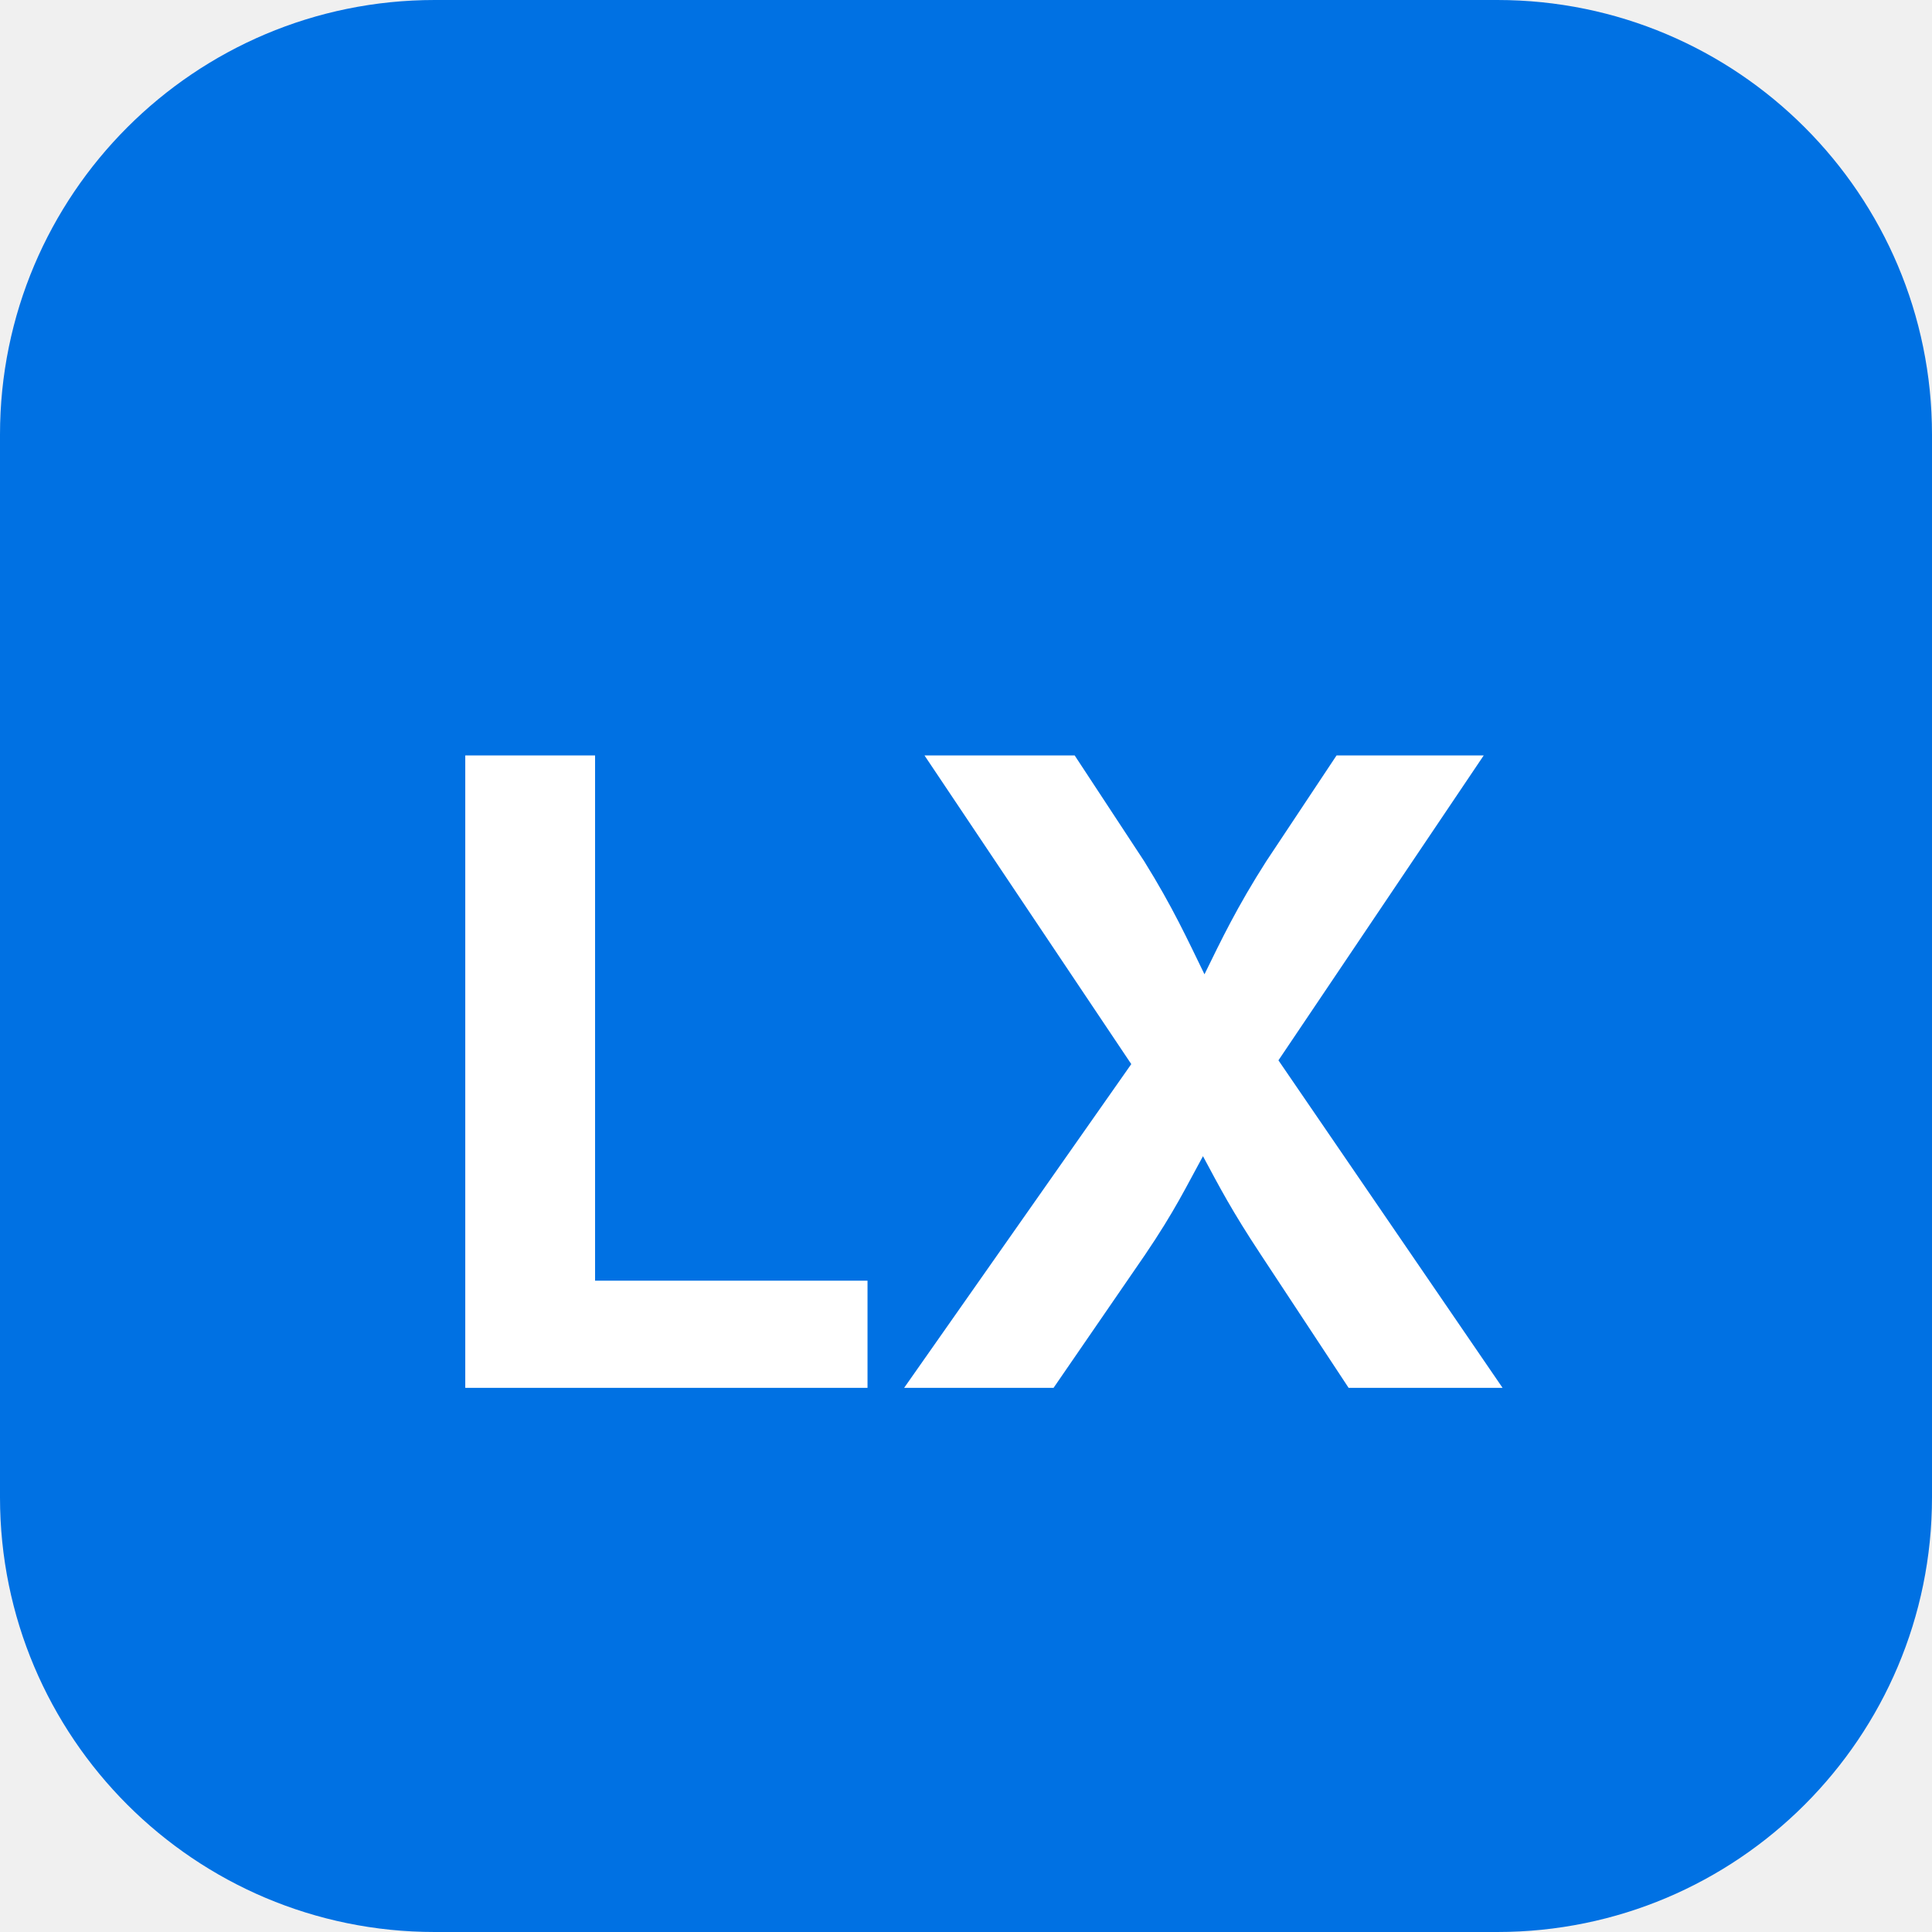
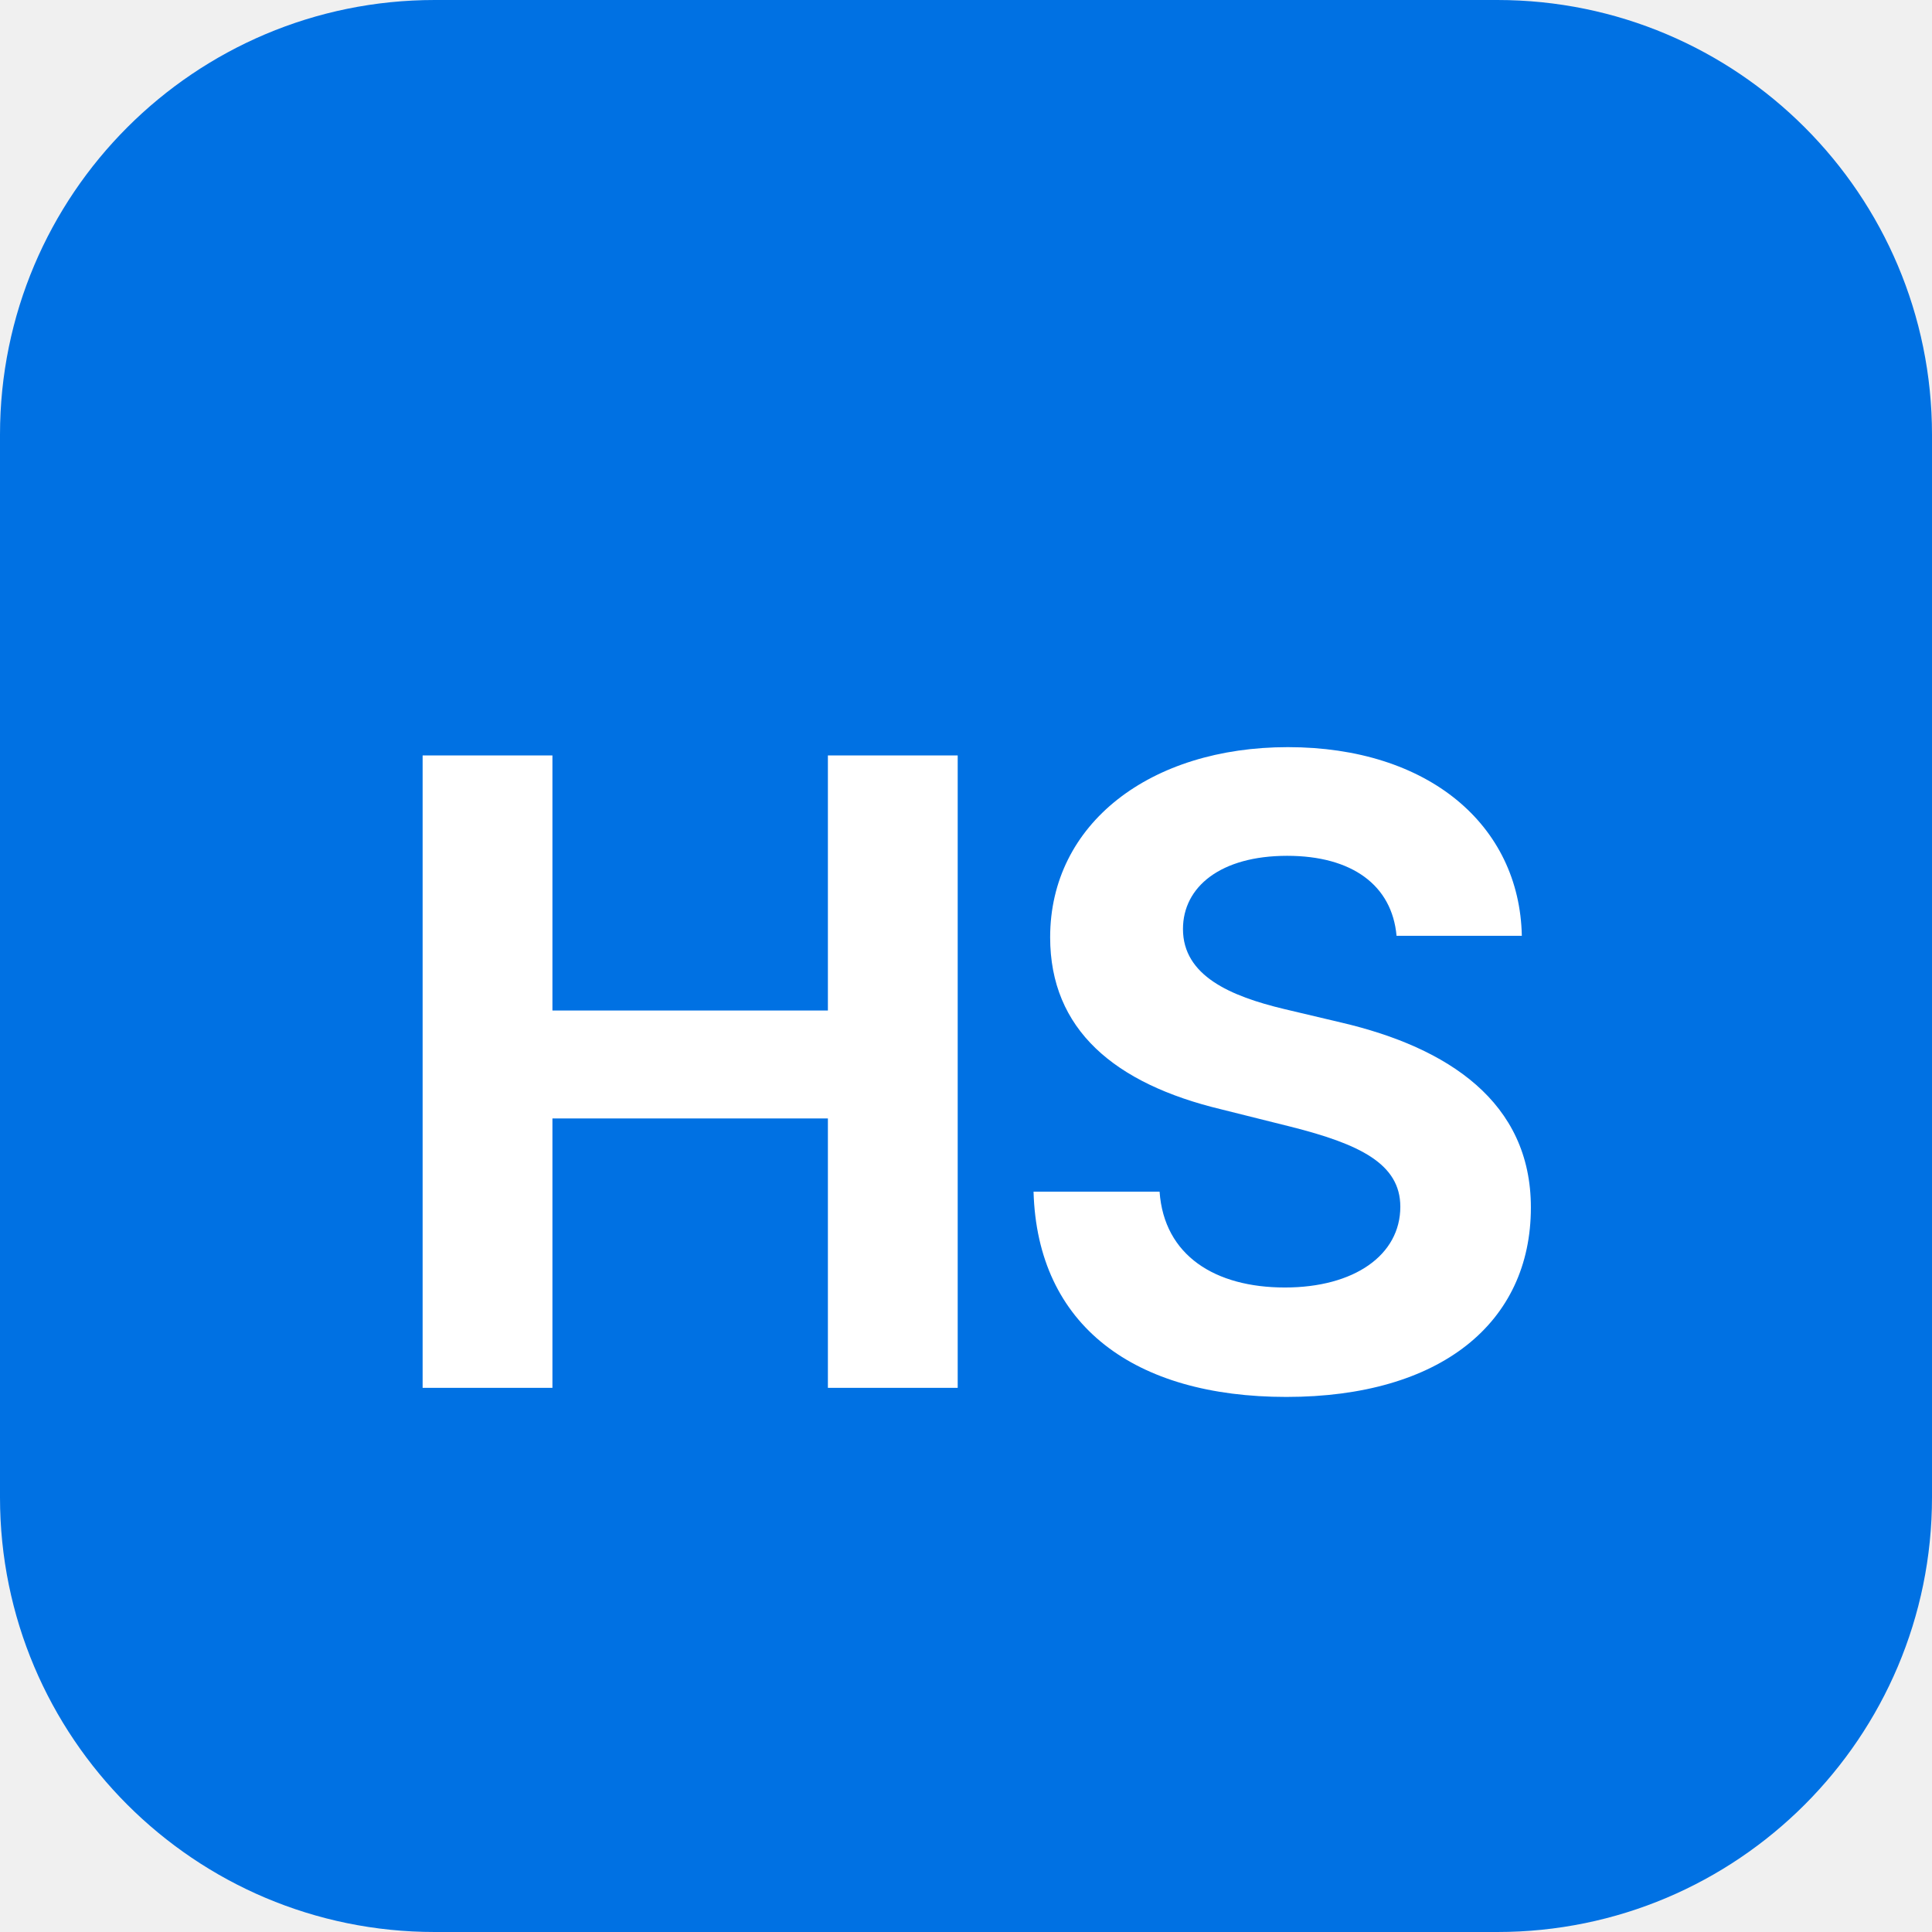
- <svg xmlns="http://www.w3.org/2000/svg" viewBox="0 0 40 40" width="40" height="40" aria-label="LX">
+ <svg xmlns="http://www.w3.org/2000/svg" viewBox="0 0 40 40" width="40" height="40" aria-label="HS">
  <rect width="40" height="40" rx="9" fill="#0071e3" />
-   <text x="50%" y="55%" text-anchor="middle" dominant-baseline="middle" font-family="-apple-system, BlinkMacSystemFont, 'SF Pro Display', 'Inter', sans-serif" font-size="18" font-weight="700" fill="#fff" letter-spacing="-0.02em">LX</text>
+   <text x="50%" y="55%" text-anchor="middle" dominant-baseline="middle" font-family="-apple-system, BlinkMacSystemFont, 'SF Pro Display', 'Inter', sans-serif" font-size="18" font-weight="700" fill="#fff" letter-spacing="-0.02em">HS</text>
</svg>
